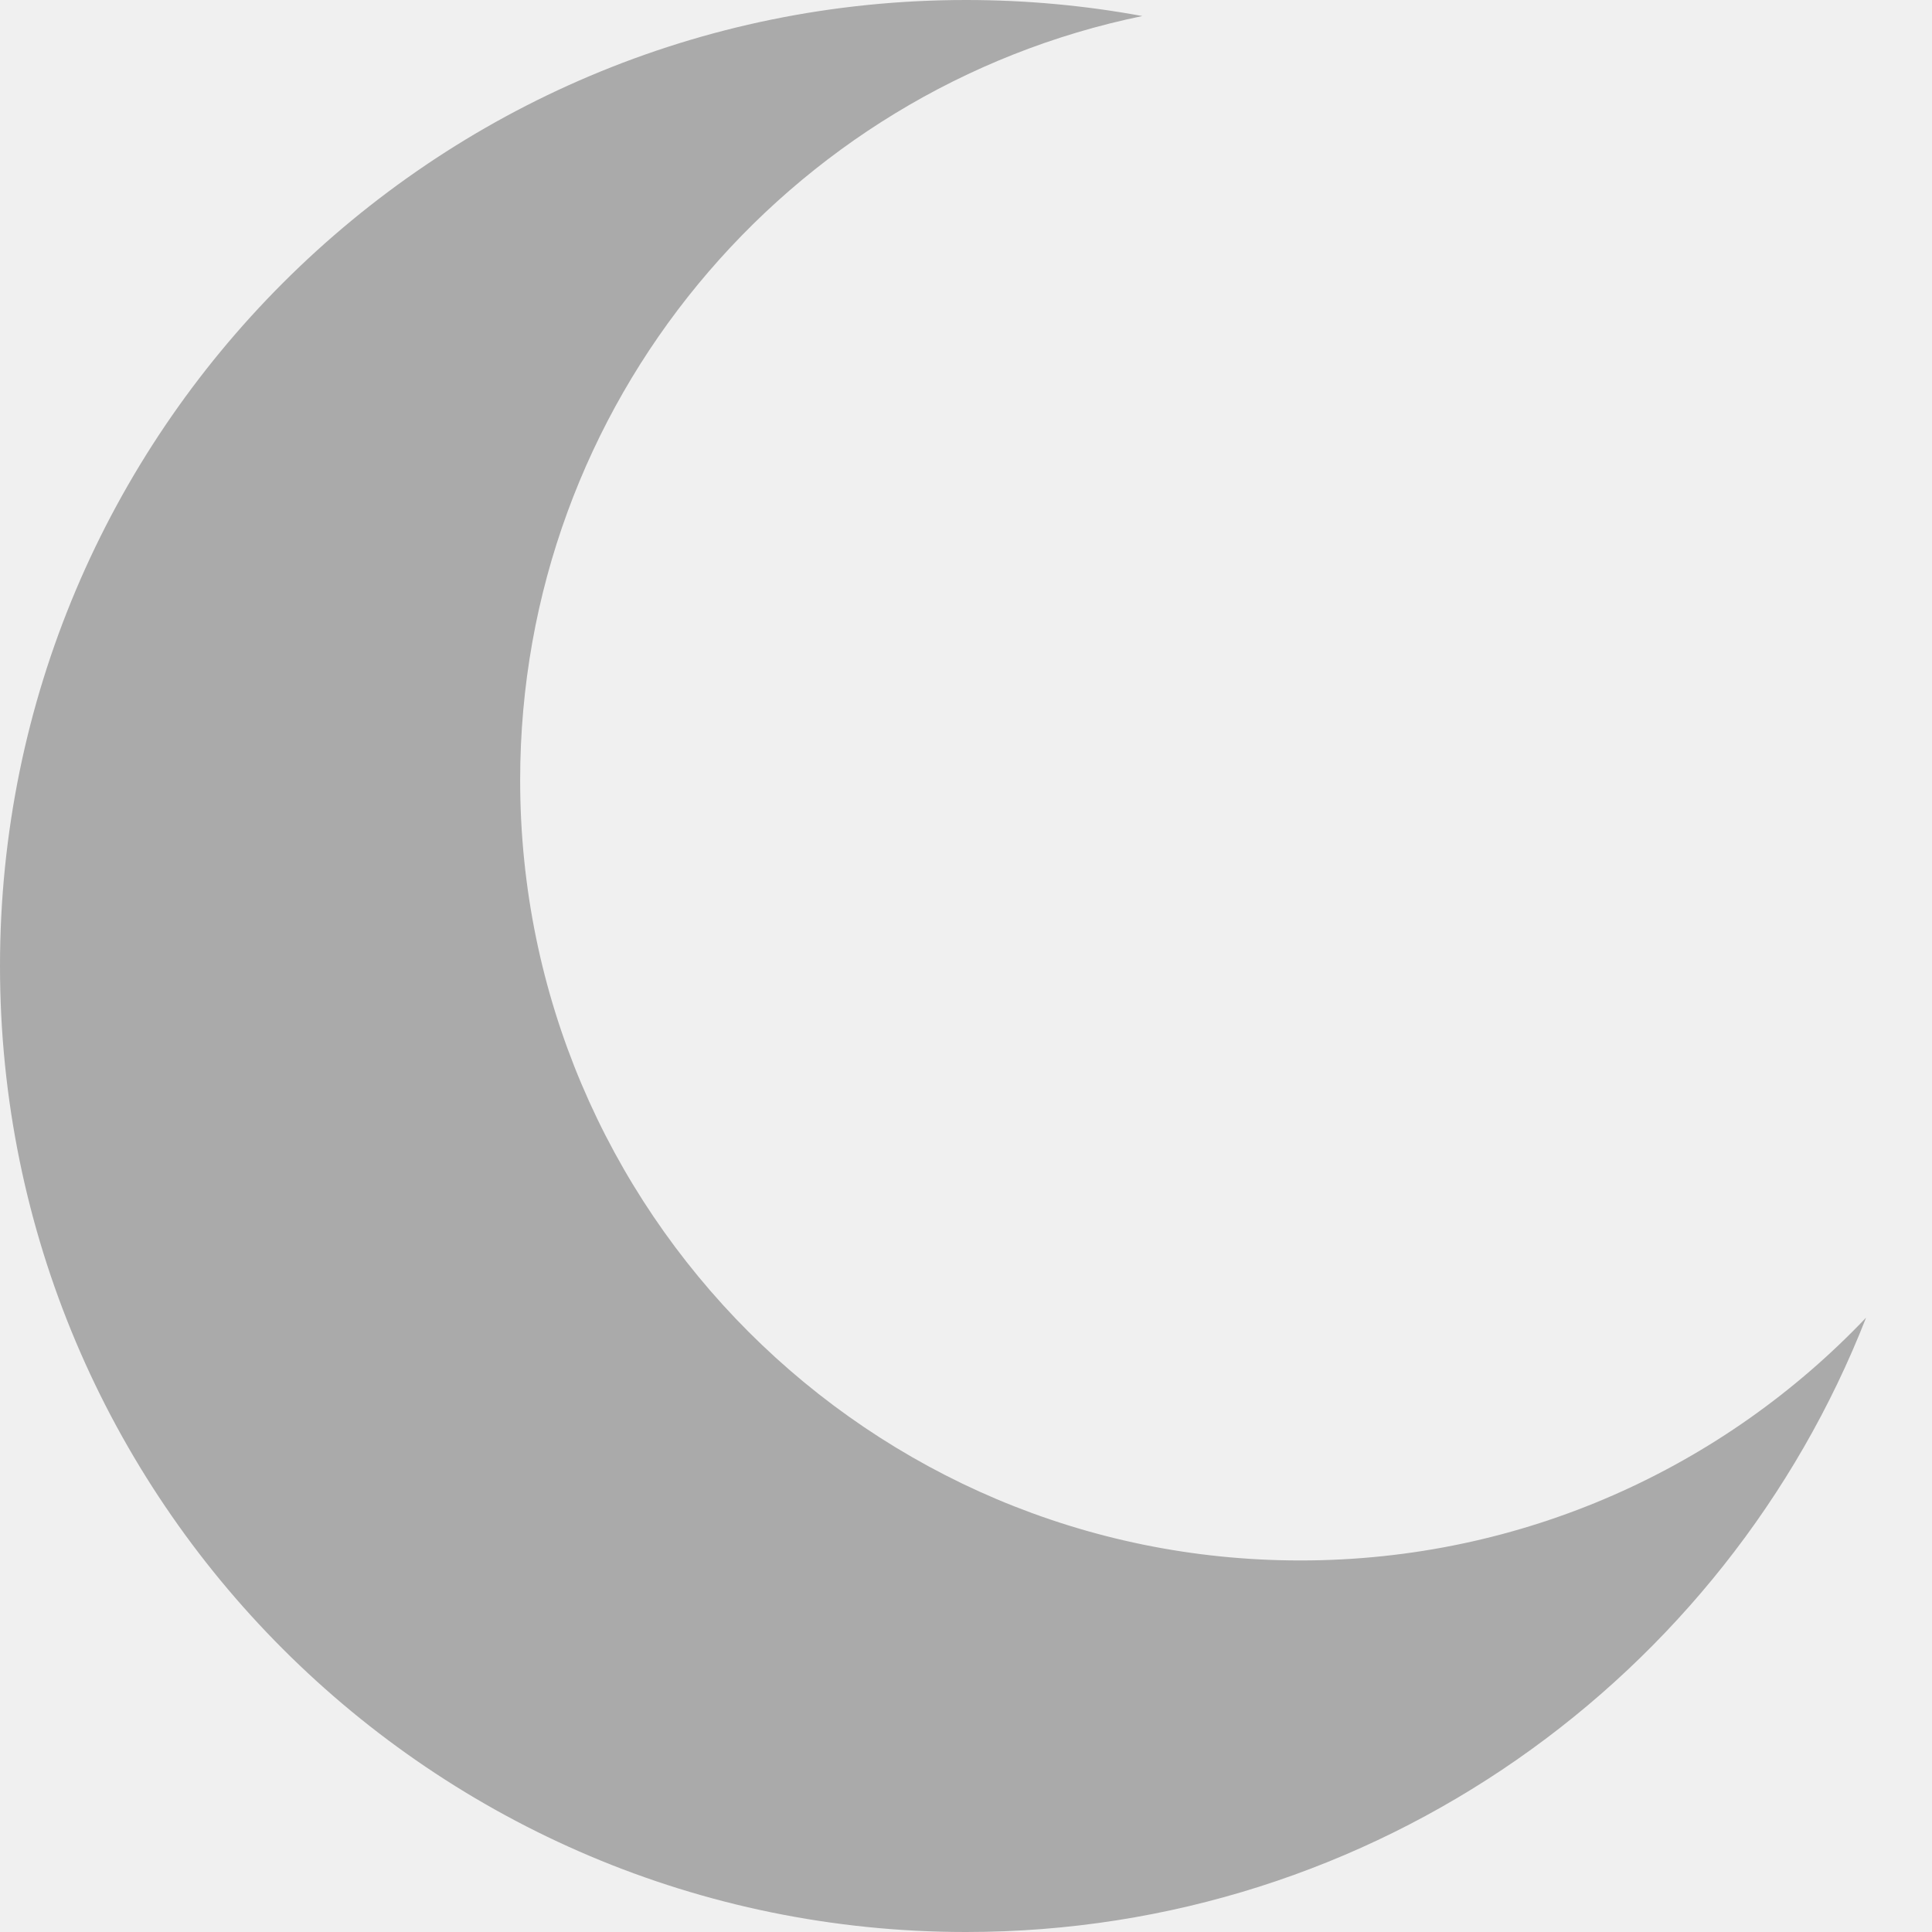
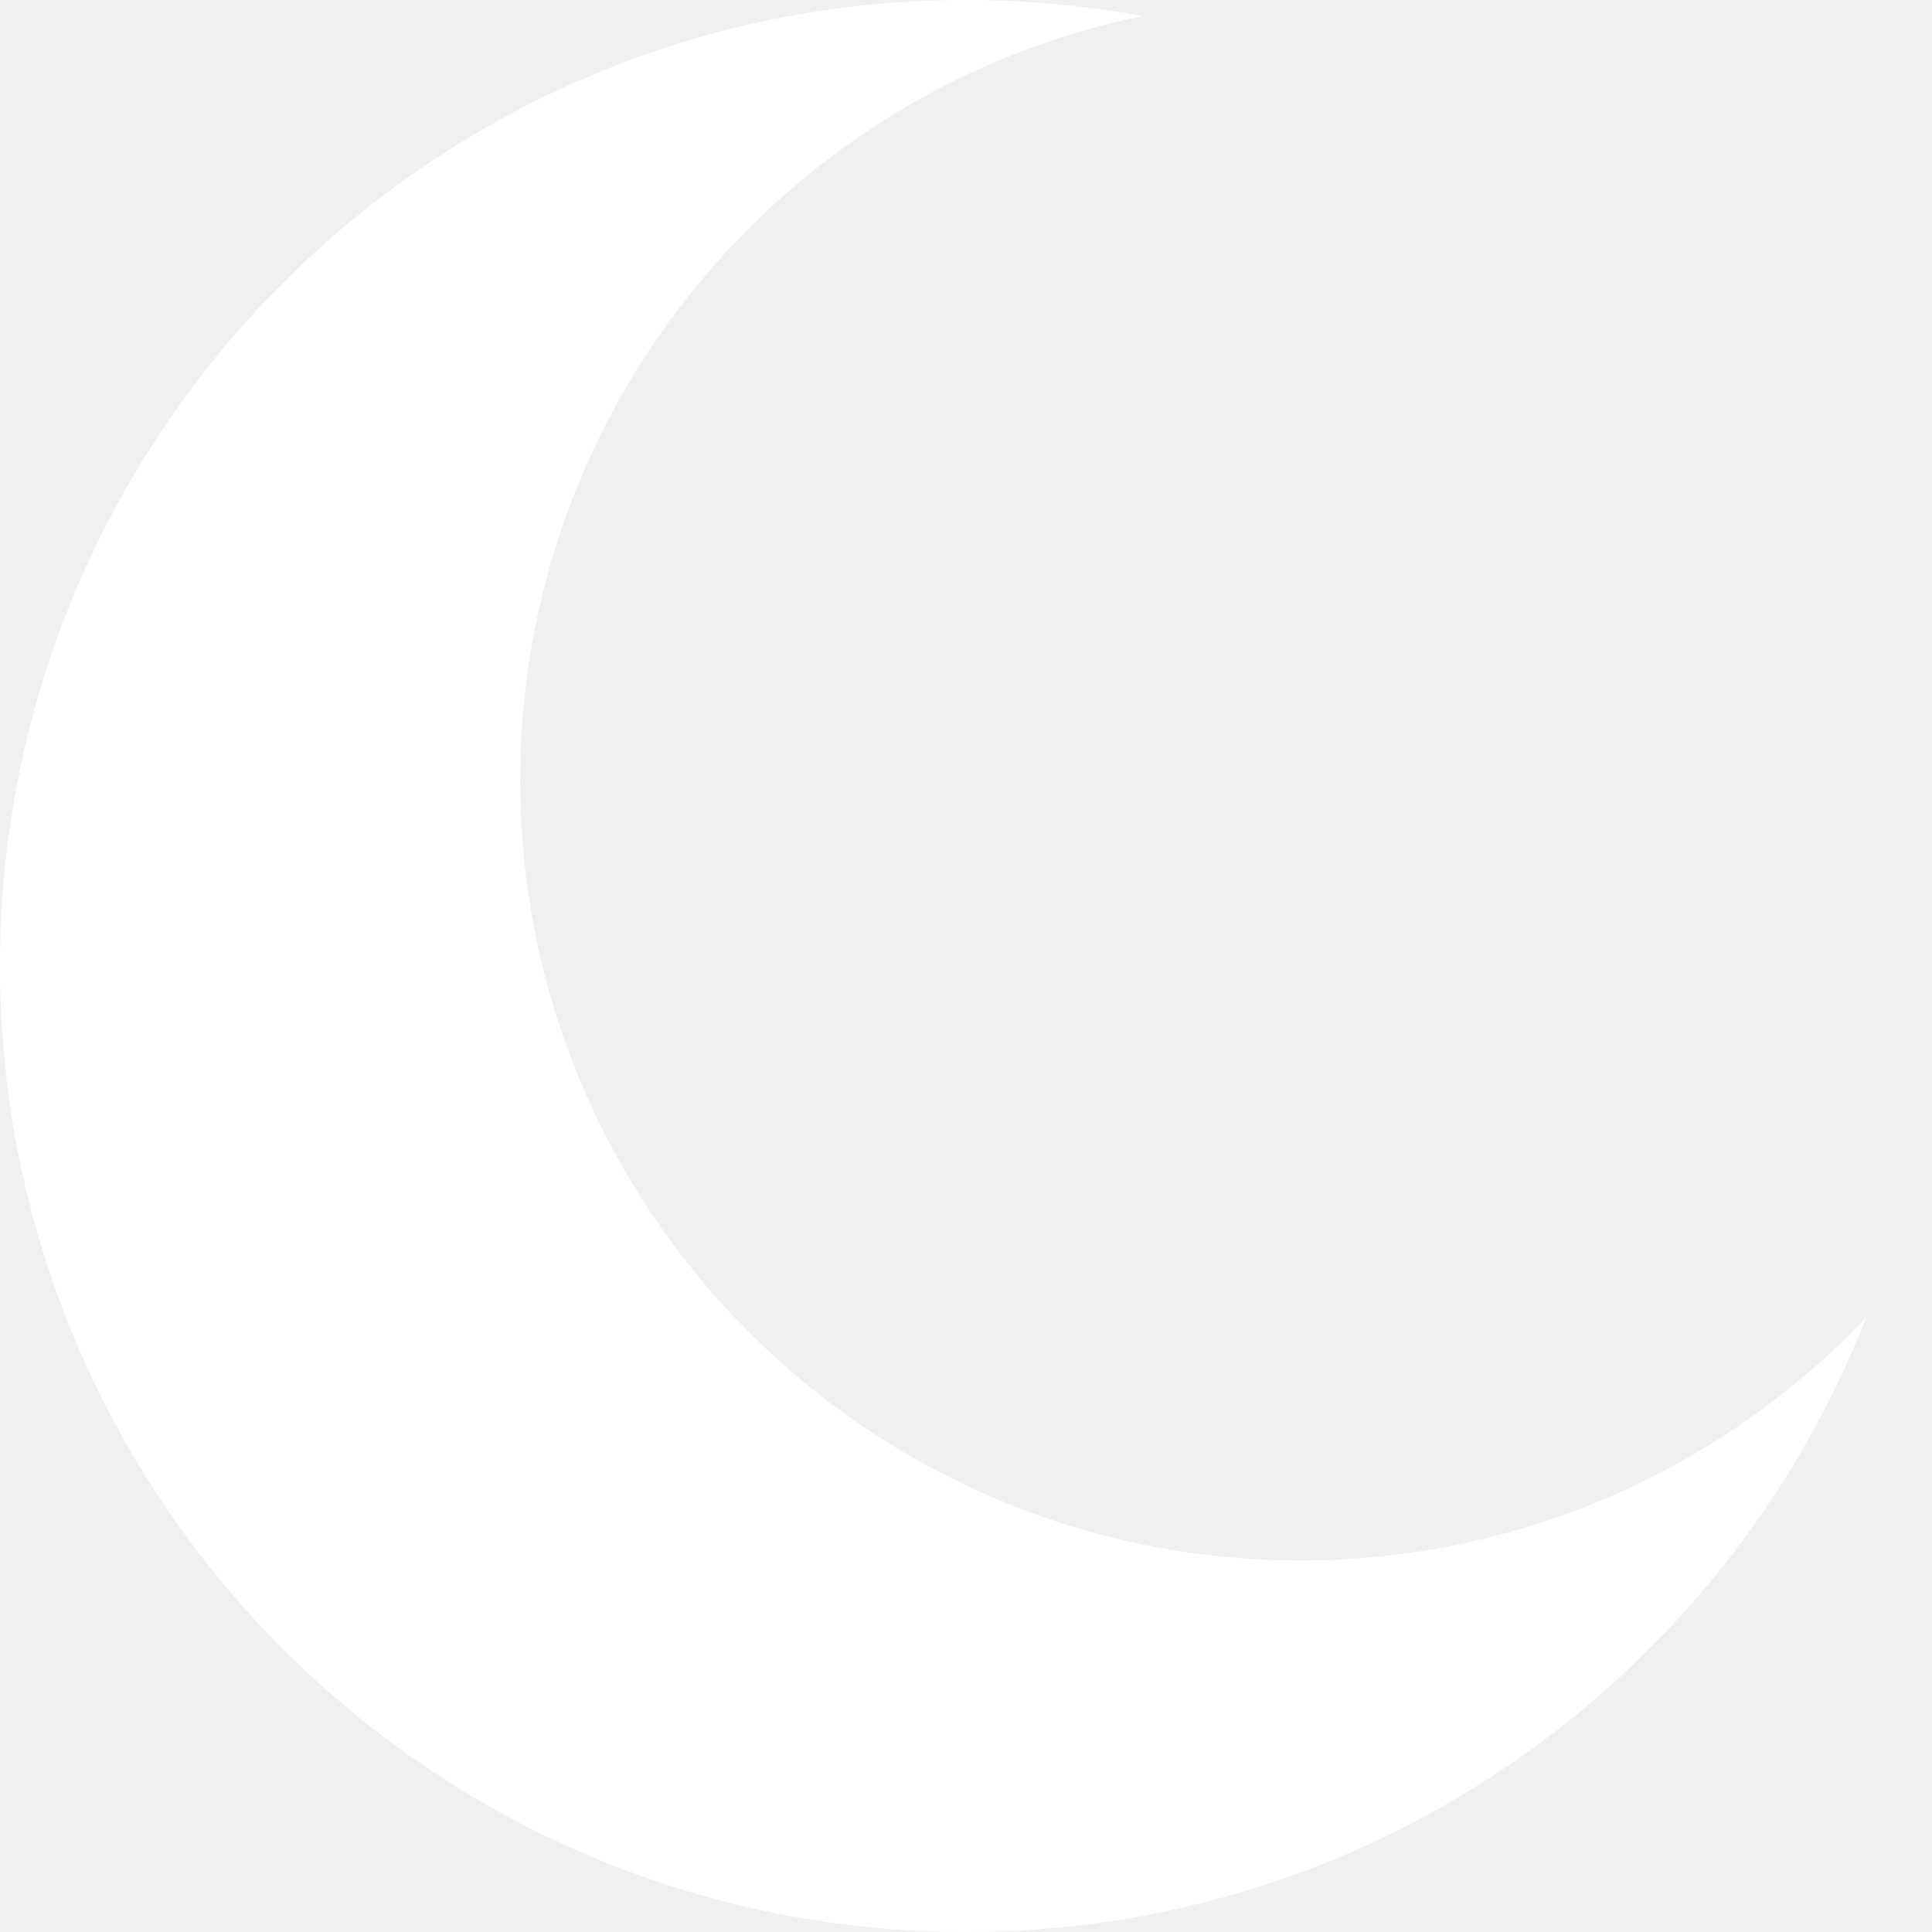
<svg xmlns="http://www.w3.org/2000/svg" width="26" height="26">
-   <path fill="#aaa" fill-rule="evenodd" d="M13 0c.81 0 1.603.074 2.373.216C10.593 1.199 7 5.43 7 10.5 7 16.299 11.701 21 17.5 21c2.996 0 5.7-1.255 7.613-3.268C23.22 22.572 18.51 26 13 26 5.82 26 0 20.18 0 13S5.82 0 13 0z" />
+   <path fill="#FFF" fill-rule="evenodd" d="M13 0c.81 0 1.603.074 2.373.216C10.593 1.199 7 5.43 7 10.5 7 16.299 11.701 21 17.5 21c2.996 0 5.7-1.255 7.613-3.268C23.22 22.572 18.51 26 13 26 5.82 26 0 20.18 0 13S5.82 0 13 0z" />
</svg>
